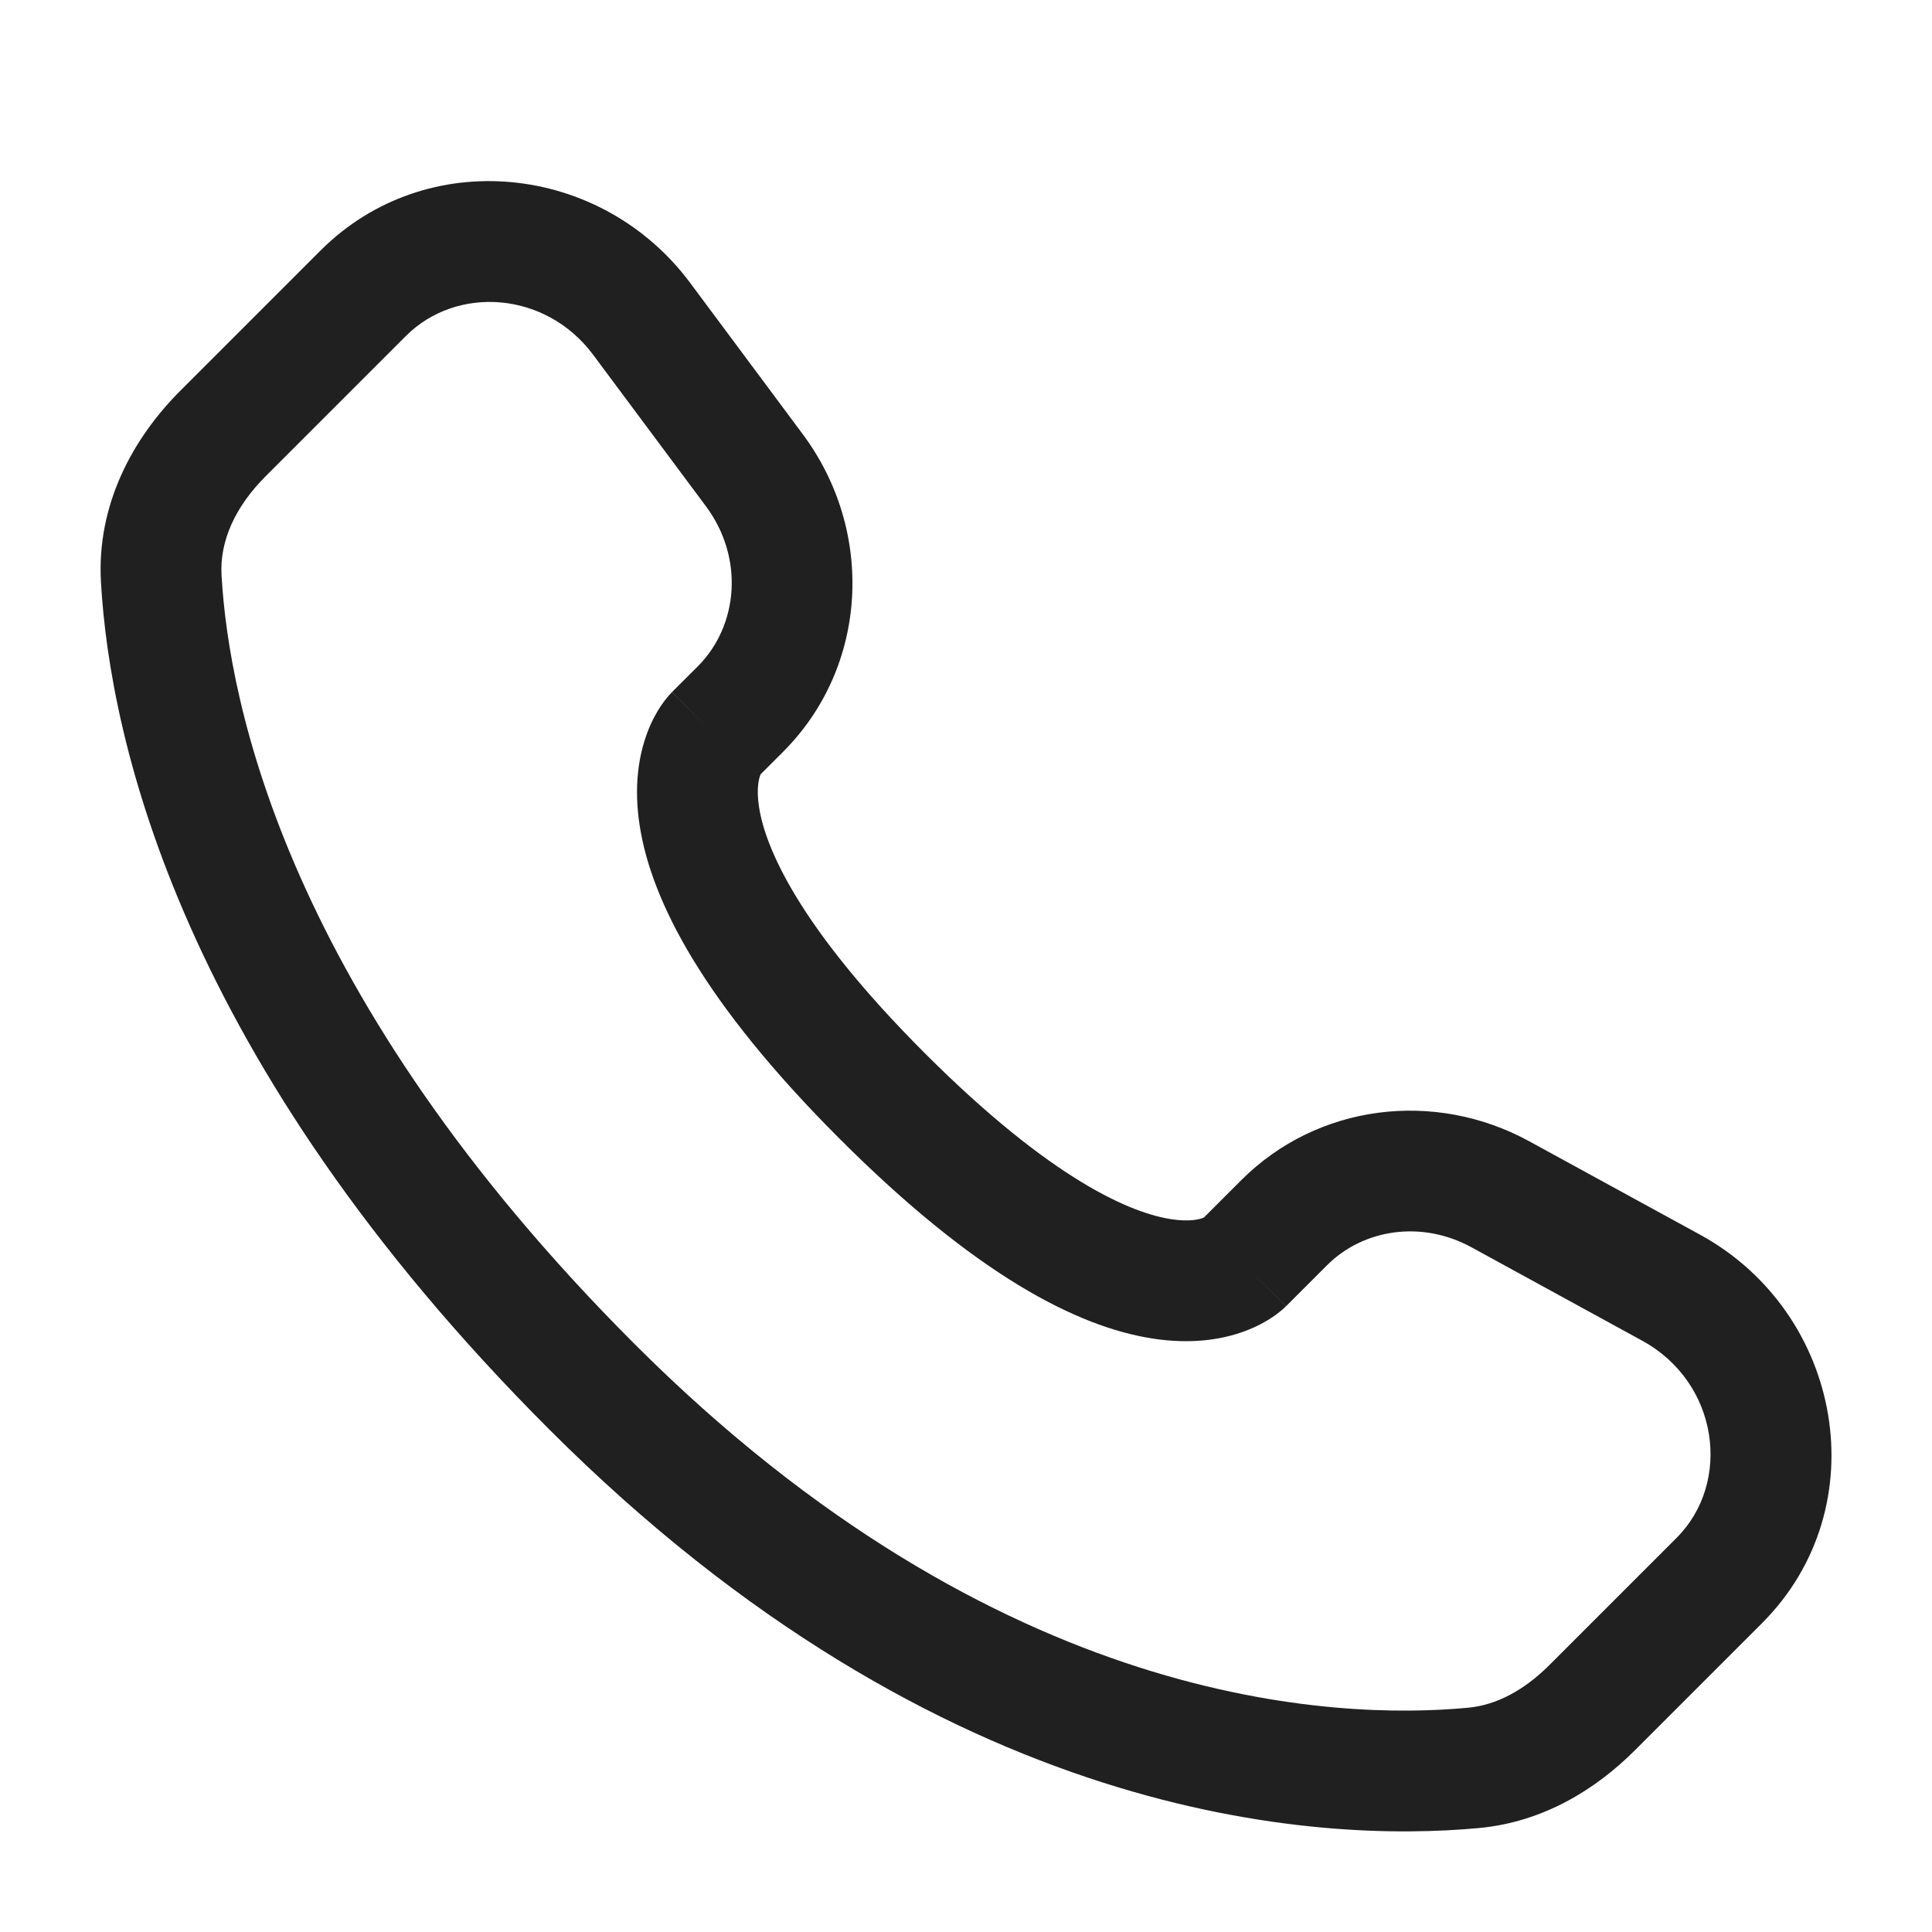
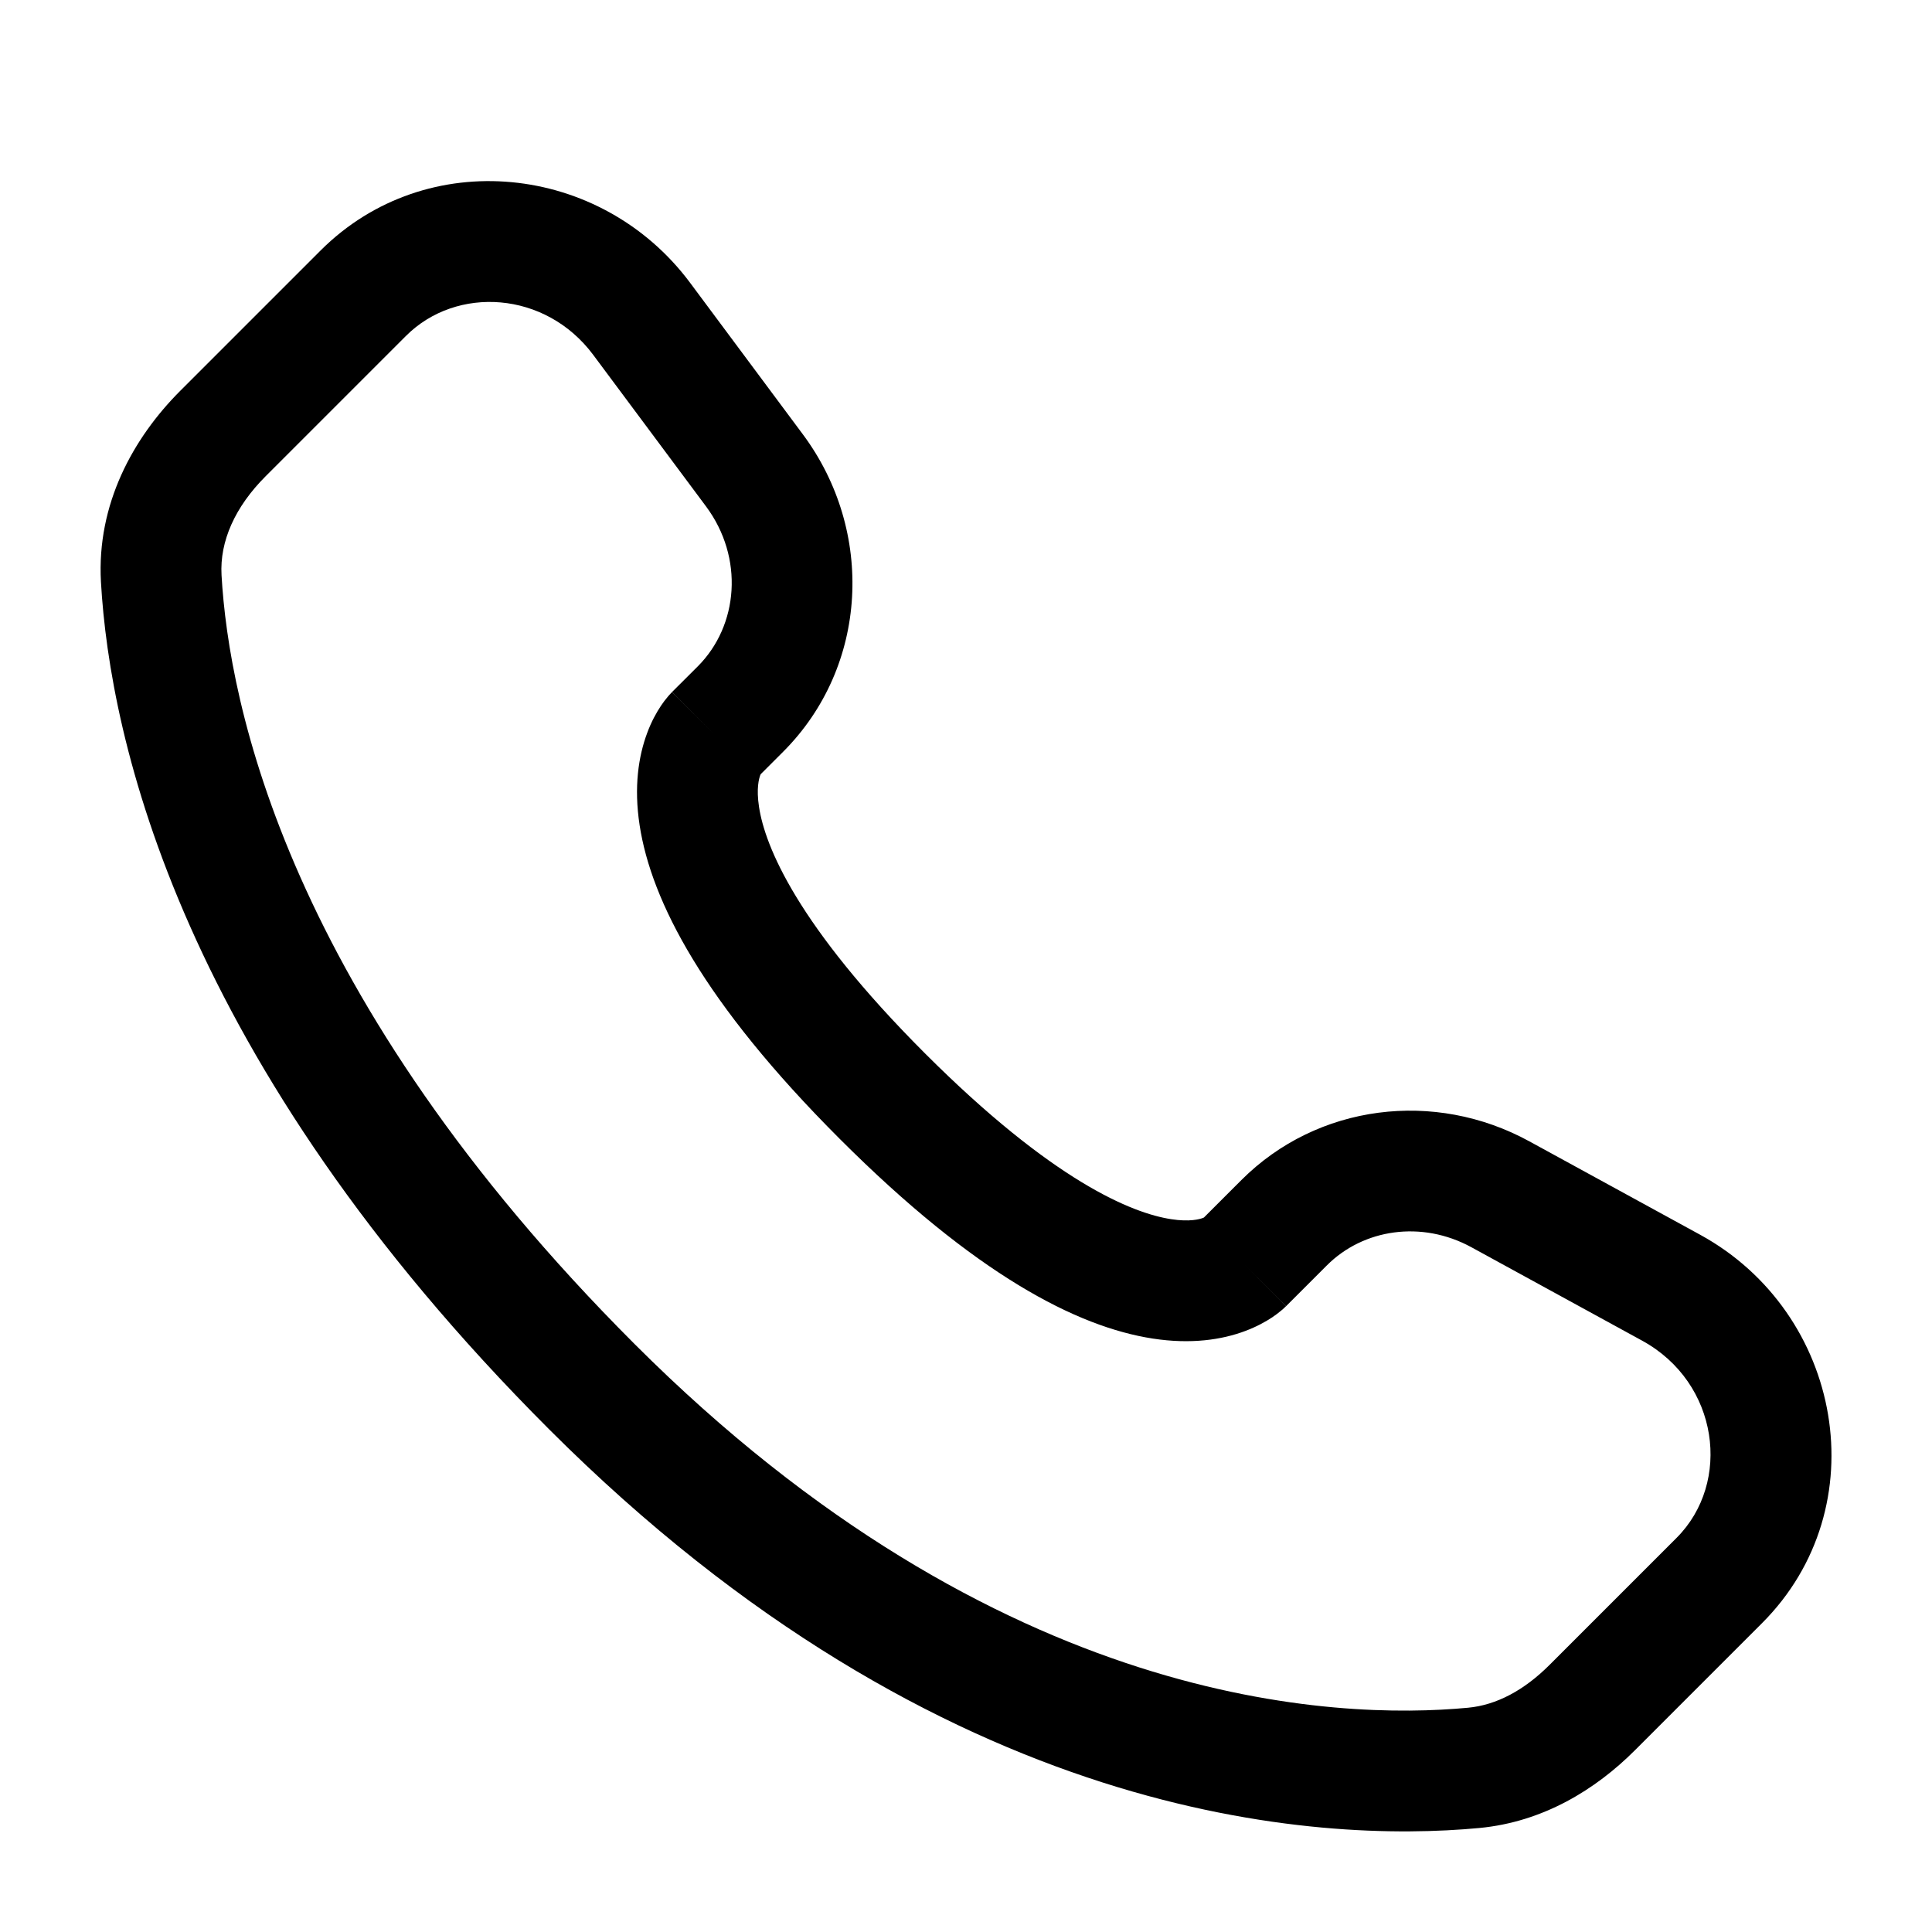
<svg xmlns="http://www.w3.org/2000/svg" width="24" height="24" viewBox="0 0 24 24" fill="none">
-   <path d="M15.445 15.695L14.915 15.165V15.165L15.445 15.695ZM15.951 15.189L16.482 15.72V15.72L15.951 15.189ZM18.637 14.835L18.277 15.493H18.277L18.637 14.835ZM20.759 15.996L20.399 16.654L20.759 15.996ZM21.357 19.634L21.888 20.164V20.164L21.357 19.634ZM19.779 21.213L19.249 20.682V20.682L19.779 21.213ZM18.307 21.961L18.377 22.708H18.377L18.307 21.961ZM7.35 17.224L7.881 16.694L7.35 17.224ZM2.003 7.186L1.254 7.229L1.254 7.229L2.003 7.186ZM9.197 8.809L9.728 9.339L9.728 9.339L9.197 8.809ZM9.371 5.843L9.973 5.395V5.395L9.371 5.843ZM7.97 3.96L7.369 4.408V4.408L7.97 3.96ZM4.513 3.642L5.043 4.173V4.173L4.513 3.642ZM2.769 5.387L2.238 4.856L2.238 4.856L2.769 5.387ZM10.959 13.615L11.489 13.084L10.959 13.615ZM15.445 15.695L15.976 16.226L16.482 15.72L15.951 15.189L15.421 14.659L14.915 15.165L15.445 15.695ZM18.637 14.835L18.277 15.493L20.399 16.654L20.759 15.996L21.119 15.338L18.996 14.177L18.637 14.835ZM21.357 19.634L20.827 19.104L19.249 20.682L19.779 21.213L20.309 21.743L21.888 20.164L21.357 19.634ZM18.307 21.961L18.237 21.214C16.608 21.367 12.414 21.228 7.881 16.694L7.35 17.224L6.82 17.754C11.724 22.659 16.386 22.895 18.377 22.708L18.307 21.961ZM7.35 17.224L7.881 16.694C3.564 12.376 2.842 8.736 2.752 7.144L2.003 7.186L1.254 7.229C1.365 9.182 2.238 13.171 6.82 17.754L7.35 17.224ZM8.879 9.128L9.409 9.658L9.728 9.339L9.197 8.809L8.667 8.279L8.348 8.597L8.879 9.128ZM9.371 5.843L9.973 5.395L8.572 3.512L7.97 3.96L7.369 4.408L8.77 6.29L9.371 5.843ZM4.513 3.642L3.982 3.112L2.238 4.856L2.769 5.387L3.299 5.917L5.043 4.173L4.513 3.642ZM8.879 9.128C8.348 8.597 8.347 8.598 8.347 8.599C8.347 8.599 8.346 8.6 8.345 8.6C8.344 8.601 8.343 8.602 8.342 8.603C8.34 8.605 8.338 8.608 8.336 8.61C8.332 8.614 8.327 8.619 8.322 8.625C8.312 8.635 8.301 8.648 8.29 8.662C8.266 8.69 8.239 8.725 8.211 8.767C8.155 8.851 8.092 8.963 8.04 9.104C7.932 9.392 7.872 9.775 7.946 10.254C8.091 11.193 8.738 12.454 10.429 14.145L10.959 13.615L11.489 13.084C9.897 11.491 9.503 10.509 9.429 10.025C9.393 9.793 9.429 9.67 9.444 9.63C9.453 9.607 9.459 9.599 9.455 9.605C9.454 9.607 9.449 9.613 9.442 9.622C9.438 9.626 9.434 9.632 9.428 9.638C9.426 9.641 9.423 9.644 9.419 9.647C9.418 9.649 9.416 9.651 9.414 9.652C9.414 9.653 9.413 9.654 9.412 9.655C9.411 9.656 9.411 9.656 9.41 9.656C9.41 9.657 9.409 9.658 8.879 9.128ZM10.959 13.615L10.429 14.145C12.119 15.836 13.38 16.483 14.319 16.628C14.798 16.702 15.181 16.642 15.469 16.534C15.61 16.481 15.722 16.419 15.806 16.363C15.848 16.334 15.883 16.308 15.911 16.284C15.925 16.273 15.938 16.262 15.948 16.252C15.954 16.247 15.959 16.242 15.963 16.238C15.965 16.236 15.968 16.234 15.97 16.232C15.971 16.23 15.972 16.23 15.973 16.229C15.973 16.228 15.974 16.227 15.974 16.227C15.975 16.226 15.976 16.226 15.445 15.695C14.915 15.165 14.916 15.164 14.916 15.164C14.916 15.164 14.917 15.163 14.918 15.162C14.919 15.161 14.919 15.161 14.92 15.16C14.922 15.158 14.924 15.156 14.926 15.155C14.929 15.151 14.932 15.148 14.935 15.146C14.941 15.14 14.946 15.136 14.951 15.132C14.96 15.124 14.965 15.12 14.968 15.119C14.973 15.115 14.966 15.121 14.943 15.13C14.902 15.145 14.78 15.181 14.548 15.145C14.065 15.071 13.082 14.677 11.489 13.084L10.959 13.615ZM7.97 3.96L8.572 3.512C7.468 2.03 5.298 1.797 3.982 3.112L4.513 3.642L5.043 4.173C5.671 3.545 6.777 3.613 7.369 4.408L7.97 3.96ZM2.003 7.186L2.752 7.144C2.728 6.723 2.921 6.295 3.299 5.917L2.769 5.387L2.238 4.856C1.653 5.442 1.2 6.263 1.254 7.229L2.003 7.186ZM19.779 21.213L19.249 20.682C18.933 20.998 18.589 21.181 18.237 21.214L18.307 21.961L18.377 22.708C19.17 22.633 19.822 22.23 20.309 21.743L19.779 21.213ZM9.197 8.809L9.728 9.339C10.789 8.278 10.869 6.599 9.973 5.395L9.371 5.843L8.77 6.29C9.244 6.927 9.176 7.77 8.667 8.279L9.197 8.809ZM20.759 15.996L20.399 16.654C21.354 17.176 21.515 18.416 20.827 19.104L21.357 19.634L21.888 20.164C23.331 18.721 22.891 16.307 21.119 15.338L20.759 15.996ZM15.951 15.189L16.482 15.72C16.936 15.265 17.661 15.157 18.277 15.493L18.637 14.835L18.996 14.177C17.822 13.535 16.366 13.714 15.421 14.659L15.951 15.189Z" fill="#202020" />
+   <path d="M15.445 15.695L14.915 15.165V15.165L15.445 15.695ZM15.951 15.189L16.482 15.72V15.72L15.951 15.189ZM18.637 14.835L18.277 15.493H18.277L18.637 14.835ZM20.759 15.996L20.399 16.654L20.759 15.996ZM21.357 19.634L21.888 20.164V20.164L21.357 19.634ZM19.779 21.213L19.249 20.682V20.682L19.779 21.213ZM18.307 21.961L18.377 22.708H18.377L18.307 21.961ZM7.35 17.224L7.881 16.694L7.35 17.224ZM2.003 7.186L1.254 7.229L1.254 7.229L2.003 7.186ZM9.197 8.809L9.728 9.339L9.728 9.339L9.197 8.809ZM9.371 5.843L9.973 5.395V5.395L9.371 5.843ZM7.97 3.96L7.369 4.408V4.408L7.97 3.96ZM4.513 3.642L5.043 4.173V4.173L4.513 3.642ZM2.769 5.387L2.238 4.856L2.238 4.856L2.769 5.387ZM10.959 13.615L11.489 13.084L10.959 13.615ZM15.445 15.695L15.976 16.226L16.482 15.72L15.951 15.189L15.421 14.659L14.915 15.165L15.445 15.695ZM18.637 14.835L18.277 15.493L20.399 16.654L20.759 15.996L21.119 15.338L18.996 14.177L18.637 14.835ZM21.357 19.634L20.827 19.104L19.249 20.682L19.779 21.213L20.309 21.743L21.888 20.164L21.357 19.634ZM18.307 21.961L18.237 21.214C16.608 21.367 12.414 21.228 7.881 16.694L7.35 17.224L6.82 17.754C11.724 22.659 16.386 22.895 18.377 22.708L18.307 21.961ZM7.35 17.224L7.881 16.694C3.564 12.376 2.842 8.736 2.752 7.144L2.003 7.186L1.254 7.229C1.365 9.182 2.238 13.171 6.82 17.754L7.35 17.224ZM8.879 9.128L9.409 9.658L9.728 9.339L9.197 8.809L8.667 8.279L8.348 8.597L8.879 9.128ZM9.371 5.843L9.973 5.395L8.572 3.512L7.97 3.96L7.369 4.408L8.77 6.29L9.371 5.843ZM4.513 3.642L3.982 3.112L2.238 4.856L2.769 5.387L3.299 5.917L5.043 4.173L4.513 3.642ZM8.879 9.128C8.348 8.597 8.347 8.598 8.347 8.599C8.347 8.599 8.346 8.6 8.345 8.6C8.344 8.601 8.343 8.602 8.342 8.603C8.34 8.605 8.338 8.608 8.336 8.61C8.332 8.614 8.327 8.619 8.322 8.625C8.312 8.635 8.301 8.648 8.29 8.662C8.266 8.69 8.239 8.725 8.211 8.767C8.155 8.851 8.092 8.963 8.04 9.104C7.932 9.392 7.872 9.775 7.946 10.254C8.091 11.193 8.738 12.454 10.429 14.145L10.959 13.615L11.489 13.084C9.897 11.491 9.503 10.509 9.429 10.025C9.393 9.793 9.429 9.67 9.444 9.63C9.453 9.607 9.459 9.599 9.455 9.605C9.454 9.607 9.449 9.613 9.442 9.622C9.438 9.626 9.434 9.632 9.428 9.638C9.426 9.641 9.423 9.644 9.419 9.647C9.418 9.649 9.416 9.651 9.414 9.652C9.414 9.653 9.413 9.654 9.412 9.655C9.411 9.656 9.411 9.656 9.41 9.656C9.41 9.657 9.409 9.658 8.879 9.128ZM10.959 13.615L10.429 14.145C12.119 15.836 13.38 16.483 14.319 16.628C14.798 16.702 15.181 16.642 15.469 16.534C15.61 16.481 15.722 16.419 15.806 16.363C15.848 16.334 15.883 16.308 15.911 16.284C15.925 16.273 15.938 16.262 15.948 16.252C15.954 16.247 15.959 16.242 15.963 16.238C15.965 16.236 15.968 16.234 15.97 16.232C15.971 16.23 15.972 16.23 15.973 16.229C15.973 16.228 15.974 16.227 15.974 16.227C15.975 16.226 15.976 16.226 15.445 15.695C14.915 15.165 14.916 15.164 14.916 15.164C14.916 15.164 14.917 15.163 14.918 15.162C14.919 15.161 14.919 15.161 14.92 15.16C14.922 15.158 14.924 15.156 14.926 15.155C14.929 15.151 14.932 15.148 14.935 15.146C14.941 15.14 14.946 15.136 14.951 15.132C14.96 15.124 14.965 15.12 14.968 15.119C14.973 15.115 14.966 15.121 14.943 15.13C14.902 15.145 14.78 15.181 14.548 15.145C14.065 15.071 13.082 14.677 11.489 13.084L10.959 13.615ZM7.97 3.96L8.572 3.512C7.468 2.03 5.298 1.797 3.982 3.112L4.513 3.642L5.043 4.173C5.671 3.545 6.777 3.613 7.369 4.408L7.97 3.96ZM2.003 7.186L2.752 7.144C2.728 6.723 2.921 6.295 3.299 5.917L2.769 5.387L2.238 4.856C1.653 5.442 1.2 6.263 1.254 7.229L2.003 7.186ZM19.779 21.213L19.249 20.682C18.933 20.998 18.589 21.181 18.237 21.214L18.307 21.961L18.377 22.708C19.17 22.633 19.822 22.23 20.309 21.743L19.779 21.213ZM9.197 8.809L9.728 9.339C10.789 8.278 10.869 6.599 9.973 5.395L9.371 5.843L8.77 6.29C9.244 6.927 9.176 7.77 8.667 8.279L9.197 8.809ZM20.759 15.996L20.399 16.654C21.354 17.176 21.515 18.416 20.827 19.104L21.357 19.634L21.888 20.164C23.331 18.721 22.891 16.307 21.119 15.338L20.759 15.996ZM15.951 15.189L16.482 15.72C16.936 15.265 17.661 15.157 18.277 15.493L18.637 14.835L18.996 14.177C17.822 13.535 16.366 13.714 15.421 14.659L15.951 15.189Z" fill="currentColor" />
</svg>
